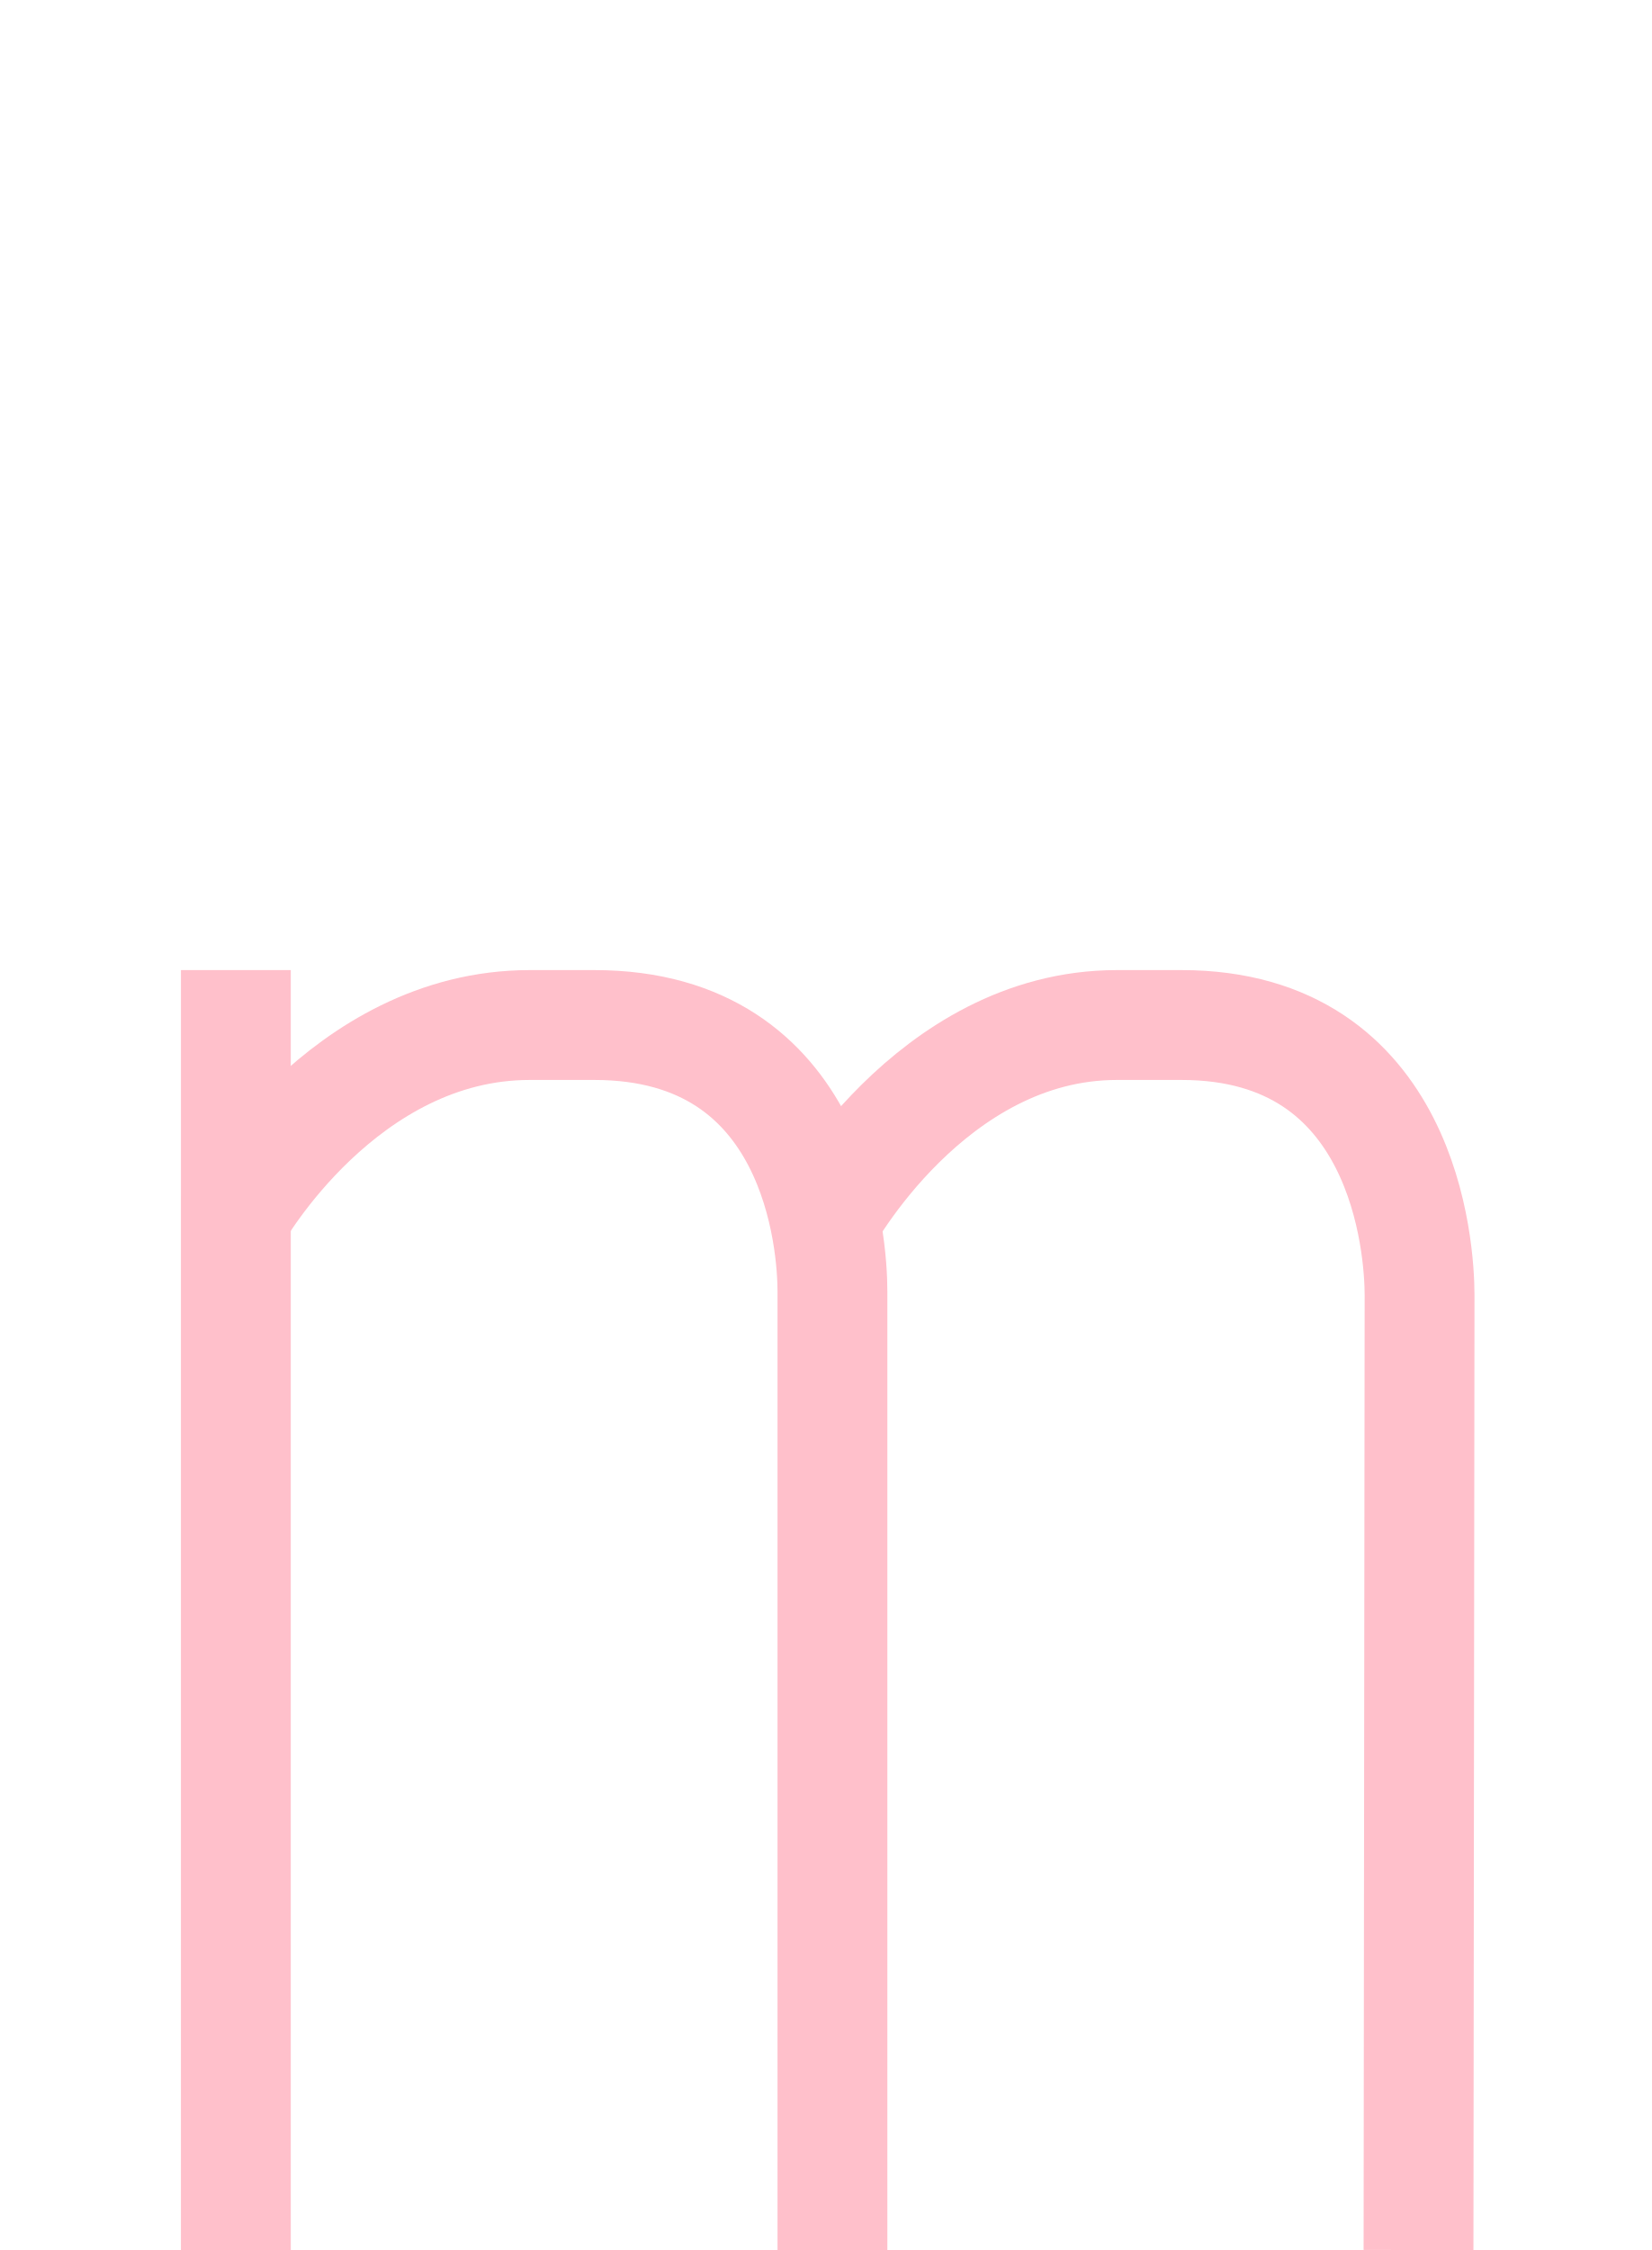
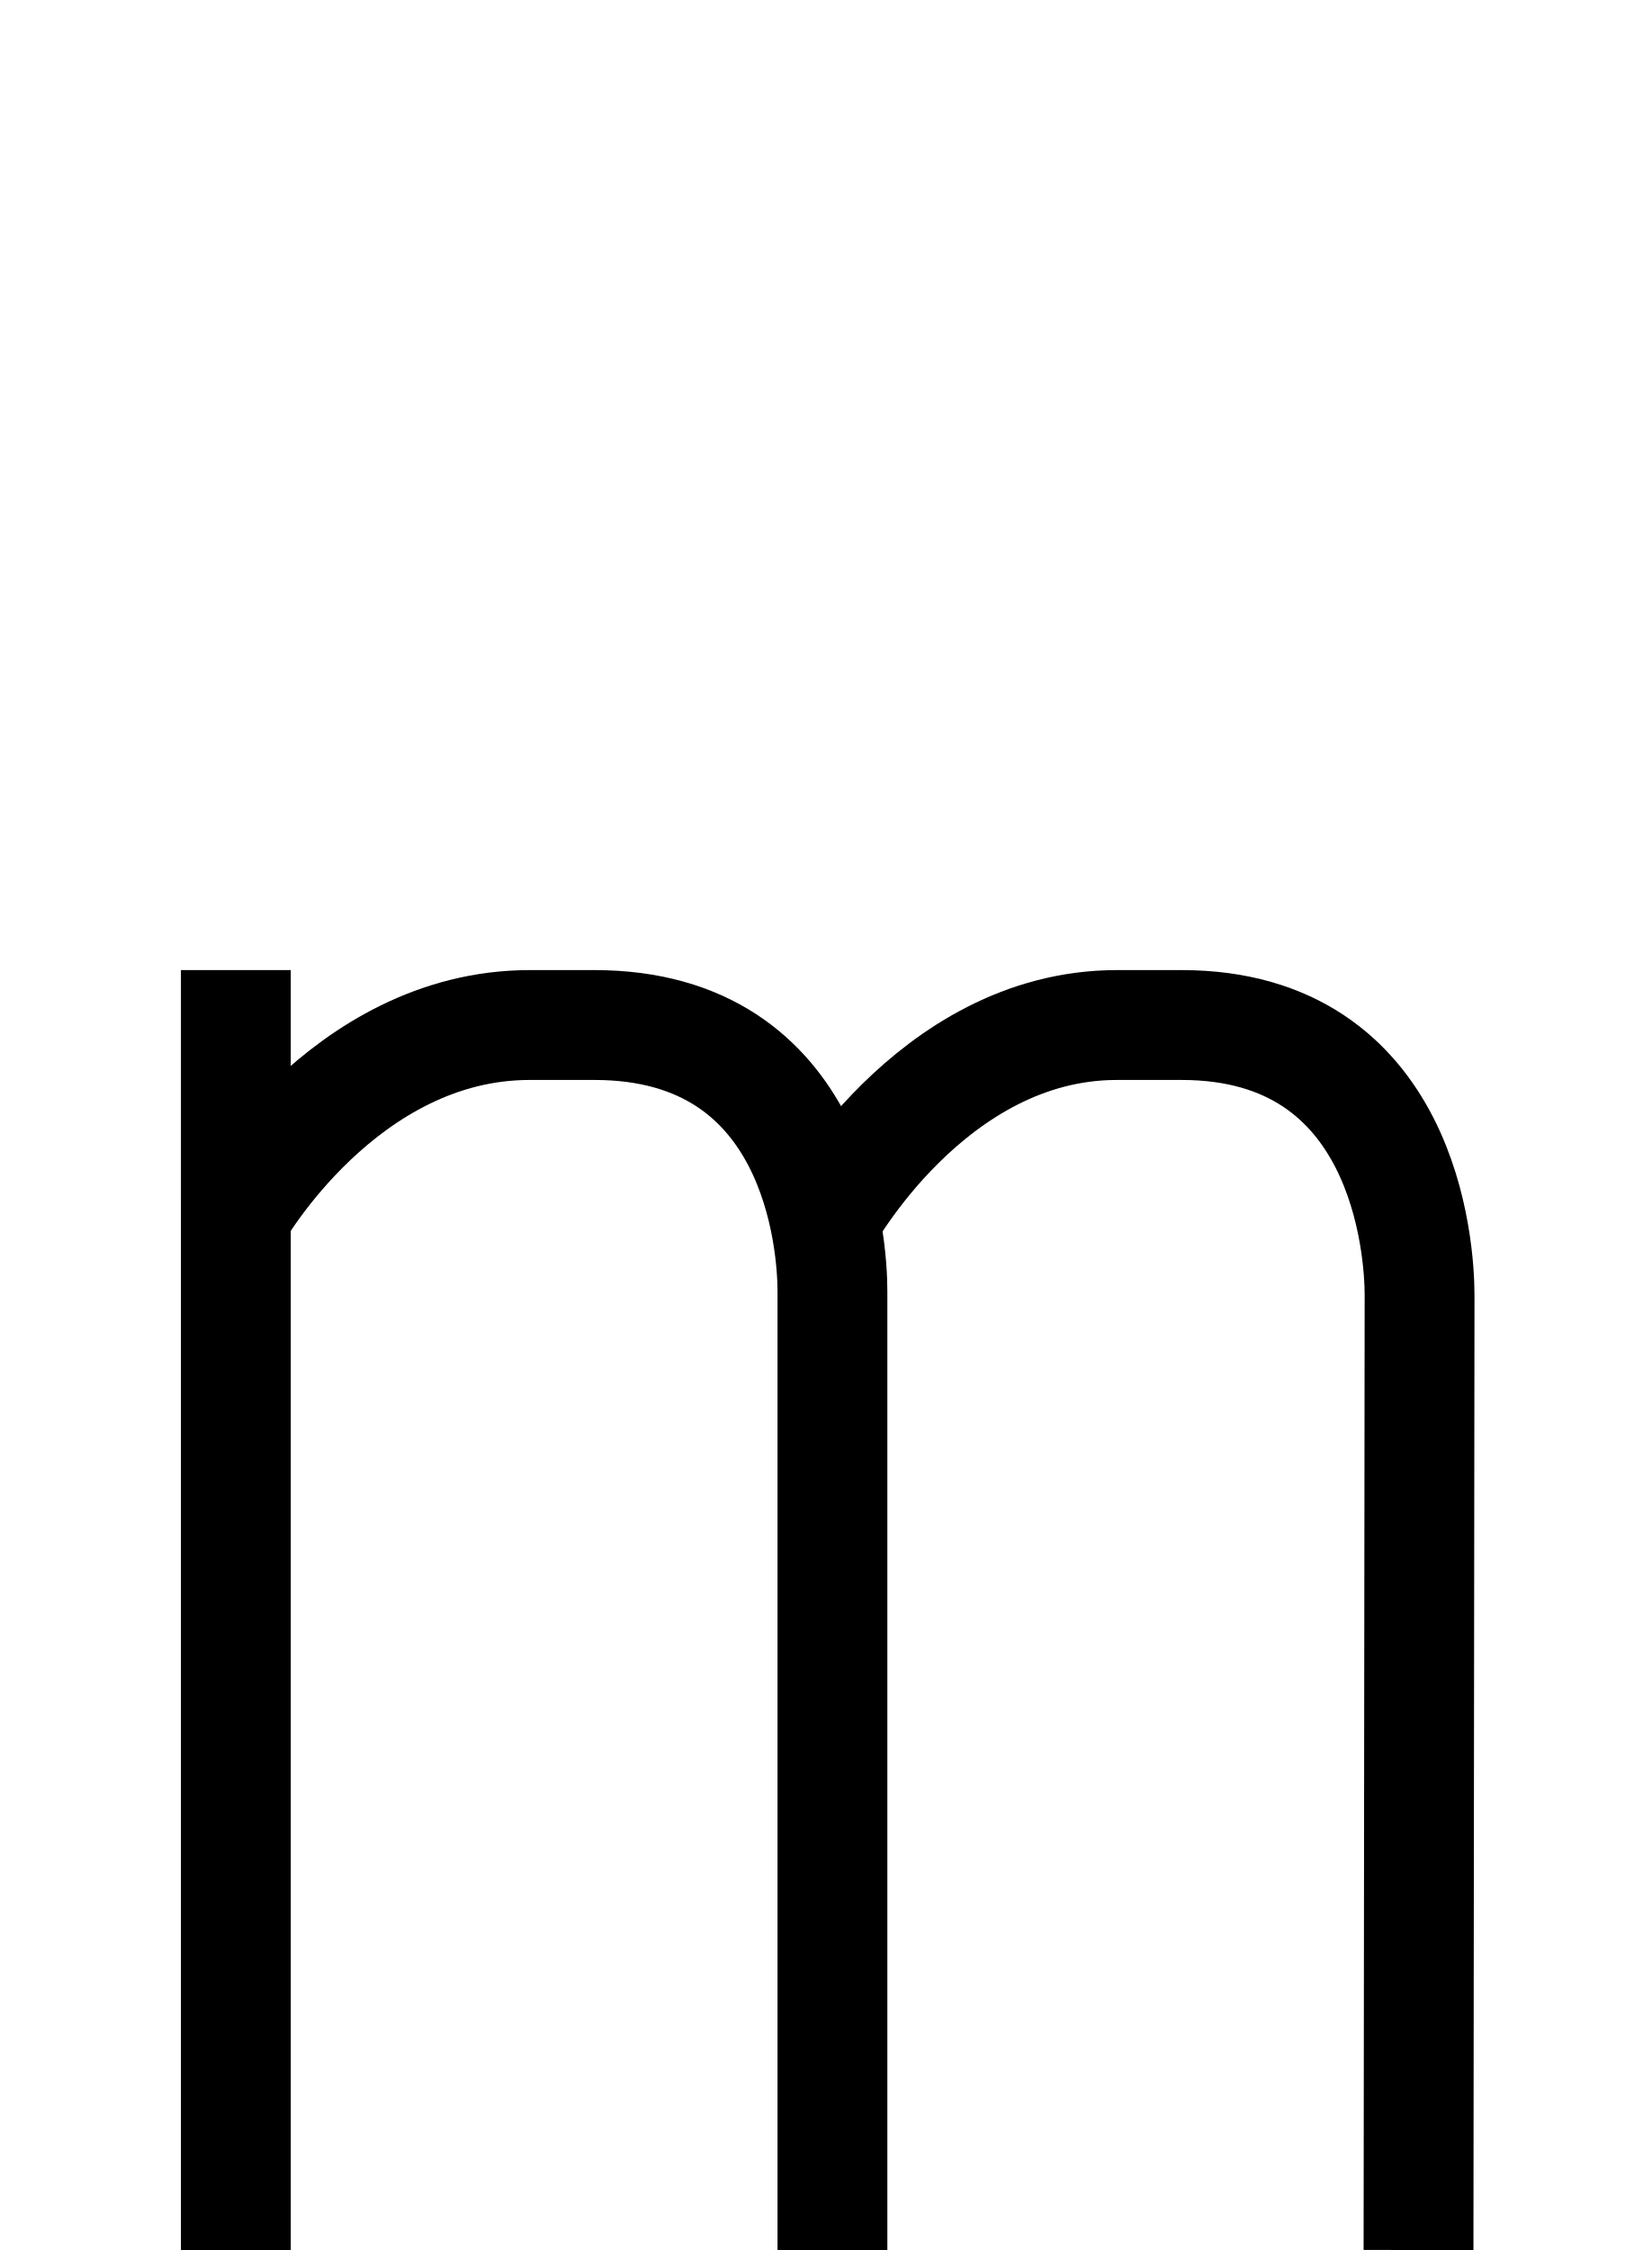
<svg xmlns="http://www.w3.org/2000/svg" version="1.1" viewBox="0 -288 1504 2048" id="svg6" width="1504" height="2048">
  <defs id="defs10" />
  <g id="layer2">
-     <path style="display: inline; fill: none; fill-rule: evenodd; stroke: pink; stroke-width: 100; stroke-linecap: butt; stroke-linejoin: miter; stroke-miterlimit: 4; stroke-dasharray: none; stroke-opacity: 1;" d="m 214.731,1760 v -150.95 l 3e-4,-808.726 V 595" id="path5236-7-5-3-1" class="ext" />
-     <path style="display: inline; fill: none; fill-rule: evenodd; stroke: pink; stroke-width: 100; stroke-linecap: butt; stroke-linejoin: miter; stroke-miterlimit: 4; stroke-dasharray: none; stroke-opacity: 1;" d="m 214.876,817.808 c 0,0 97.492,-172.808 267.408,-172.808 0,0 37.957,0 58.889,0 203.78,0 216.707,200.028 216.707,242.333 v 872.677" id="path147-2-2-1-6-0" class="ext" />
-     <path style="display: inline; fill: none; fill-rule: evenodd; stroke: pink; stroke-width: 100; stroke-linecap: butt; stroke-linejoin: miter; stroke-miterlimit: 4; stroke-dasharray: none; stroke-opacity: 1;" d="m 750.266,824.174 c 0,0 96.665,-179.174 266.583,-179.174 0,0 37.952,0 58.895,0 203.767,0 216.693,203.671 216.693,245.977 L 1291.478,1760" id="path147-2-2-1-7-2-3" class="ext" />
+     <path style="display:inline;fill:none;fill-rule:evenodd;stroke:#000000;stroke-width:100;stroke-linecap:butt;stroke-linejoin:miter;stroke-miterlimit:4;stroke-dasharray:none;stroke-opacity:1" d="m 214.731,1760 v -150.95 l 3e-4,-808.726 V 595" id="path5236-7-5-3-1" class="ext" />
+     <path style="display:inline;fill:none;fill-rule:evenodd;stroke:#000000;stroke-width:100;stroke-linecap:butt;stroke-linejoin:miter;stroke-miterlimit:4;stroke-dasharray:none;stroke-opacity:1" d="m 214.876,817.808 c 0,0 97.492,-172.808 267.408,-172.808 0,0 37.957,0 58.889,0 203.78,0 216.707,200.028 216.707,242.333 v 872.677" id="path147-2-2-1-6-0" class="ext" />
+     <path style="display:inline;fill:none;fill-rule:evenodd;stroke:#000000;stroke-width:100;stroke-linecap:butt;stroke-linejoin:miter;stroke-miterlimit:4;stroke-dasharray:none;stroke-opacity:1" d="m 750.266,824.174 c 0,0 96.665,-179.174 266.583,-179.174 0,0 37.952,0 58.895,0 203.767,0 216.693,203.671 216.693,245.977 L 1291.478,1760" id="path147-2-2-1-7-2-3" class="ext" />
  </g>
</svg>
